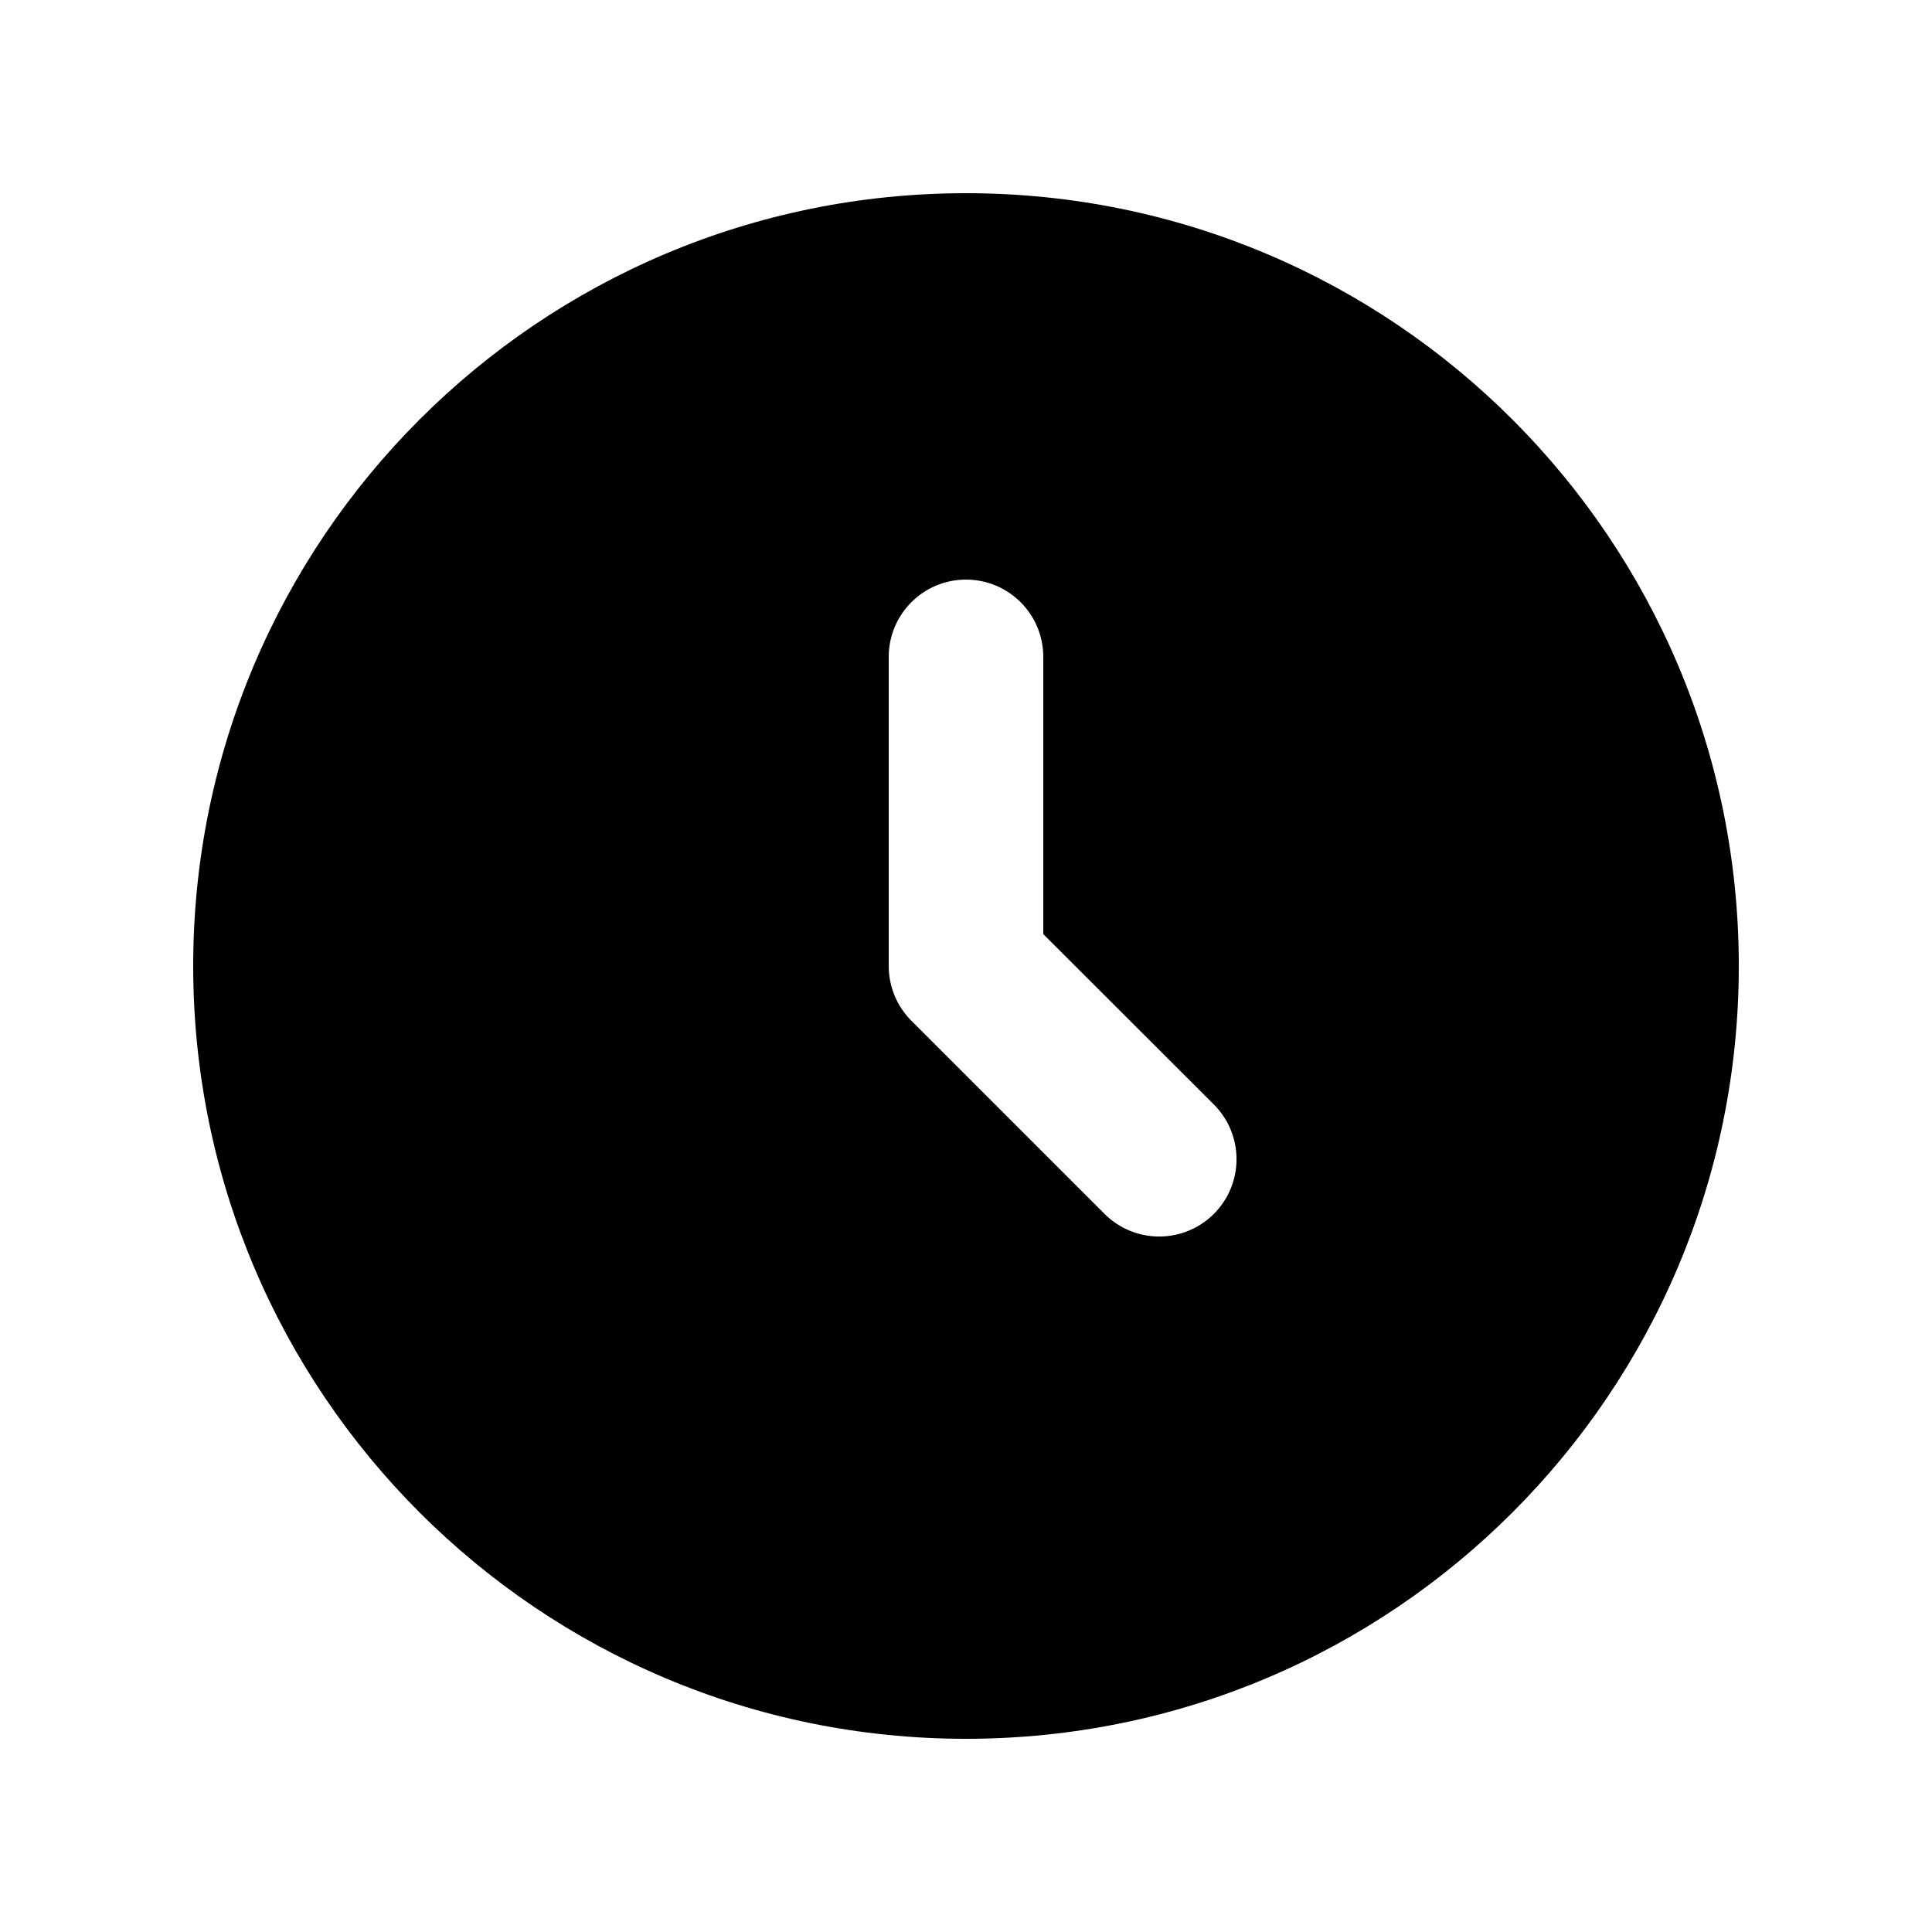
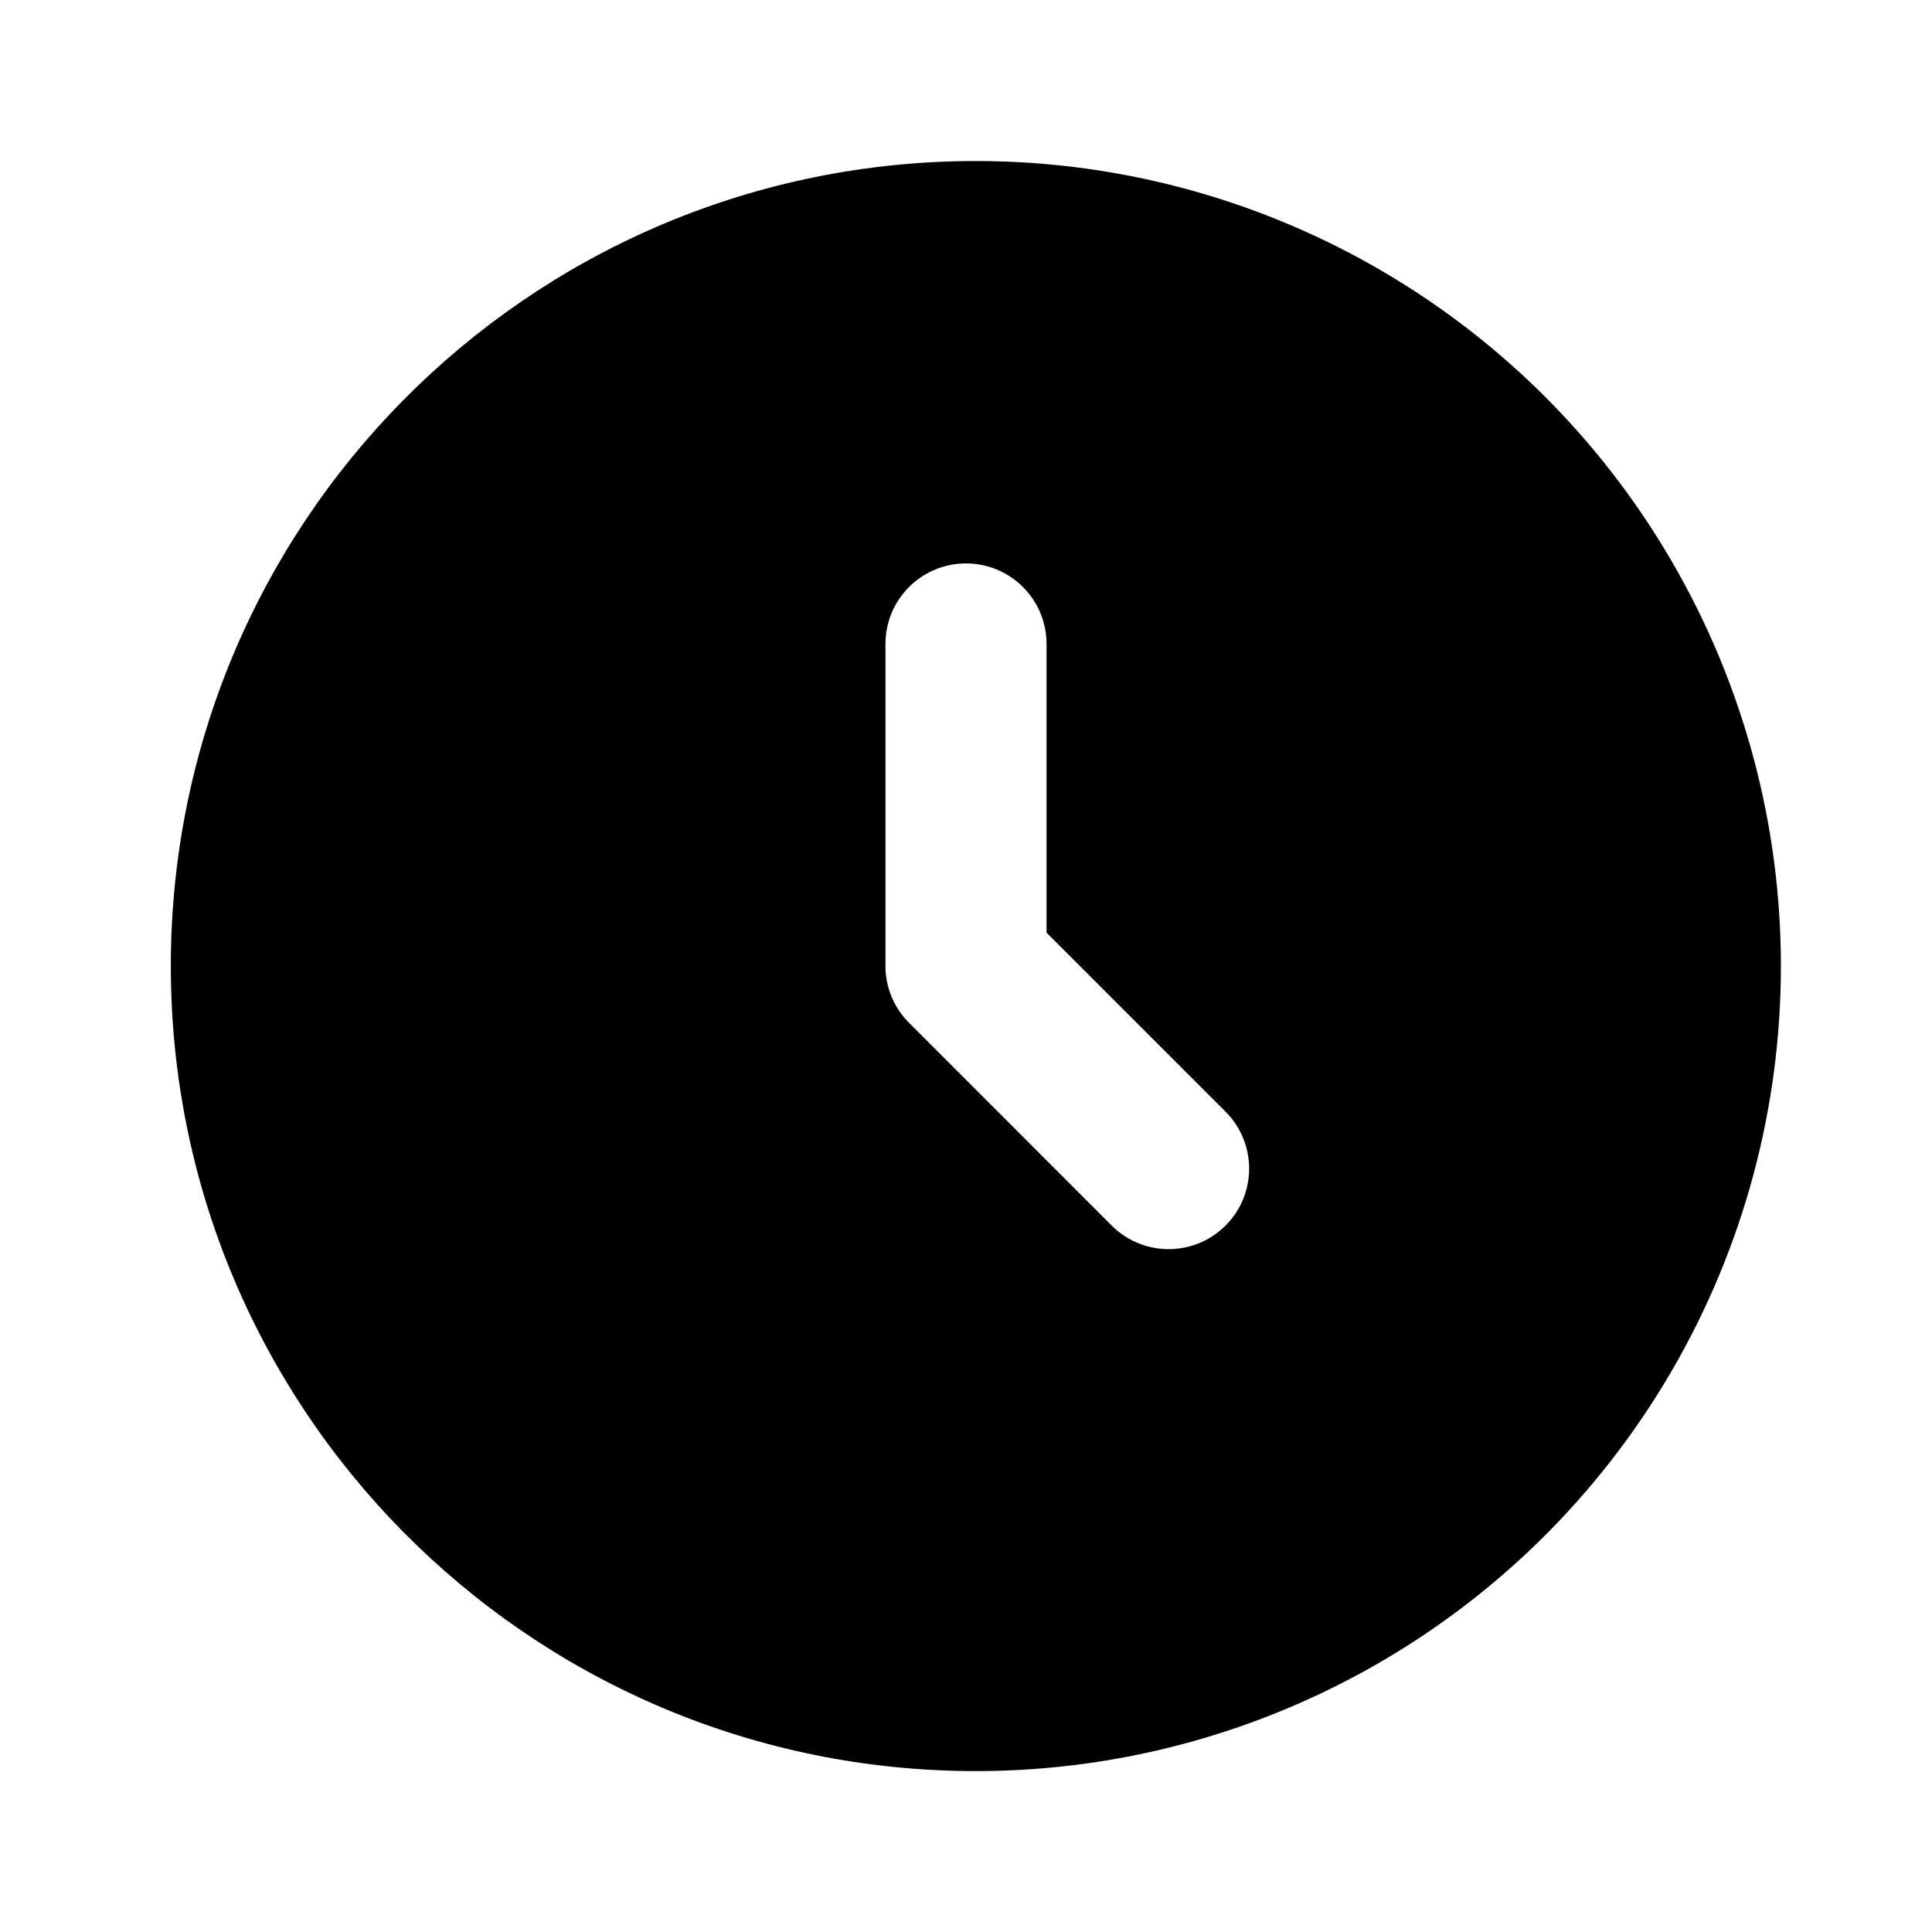
- <svg xmlns="http://www.w3.org/2000/svg" viewBox="0 0 20 20" fill="none">
-   <path fill="currentColor" fill-rule="evenodd" d="M10 18a8 8 0 1 0 0-16 8 8 0 0 0 0 16zm.8-11.2a.8.8 0 1 0-1.6 0V10a.8.8 0 0 0 .234.566l2 2a.8.8 0 0 0 1.132-1.132L10.8 9.67z" clip-rule="evenodd" />
+ <svg xmlns="http://www.w3.org/2000/svg" viewBox="0 0 16 16" fill="none">
+   <path fill="currentColor" fill-rule="evenodd" d="M8 14.667A6.667 6.667 0 1 0 8 1.334a6.667 6.667 0 0 0 0 13.333zm.667-9.334a.667.667 0 1 0-1.334 0V8c0 .177.07.346.196.471l1.666 1.667a.667.667 0 1 0 .943-.943L8.667 7.724z" clip-rule="evenodd" />
</svg>
